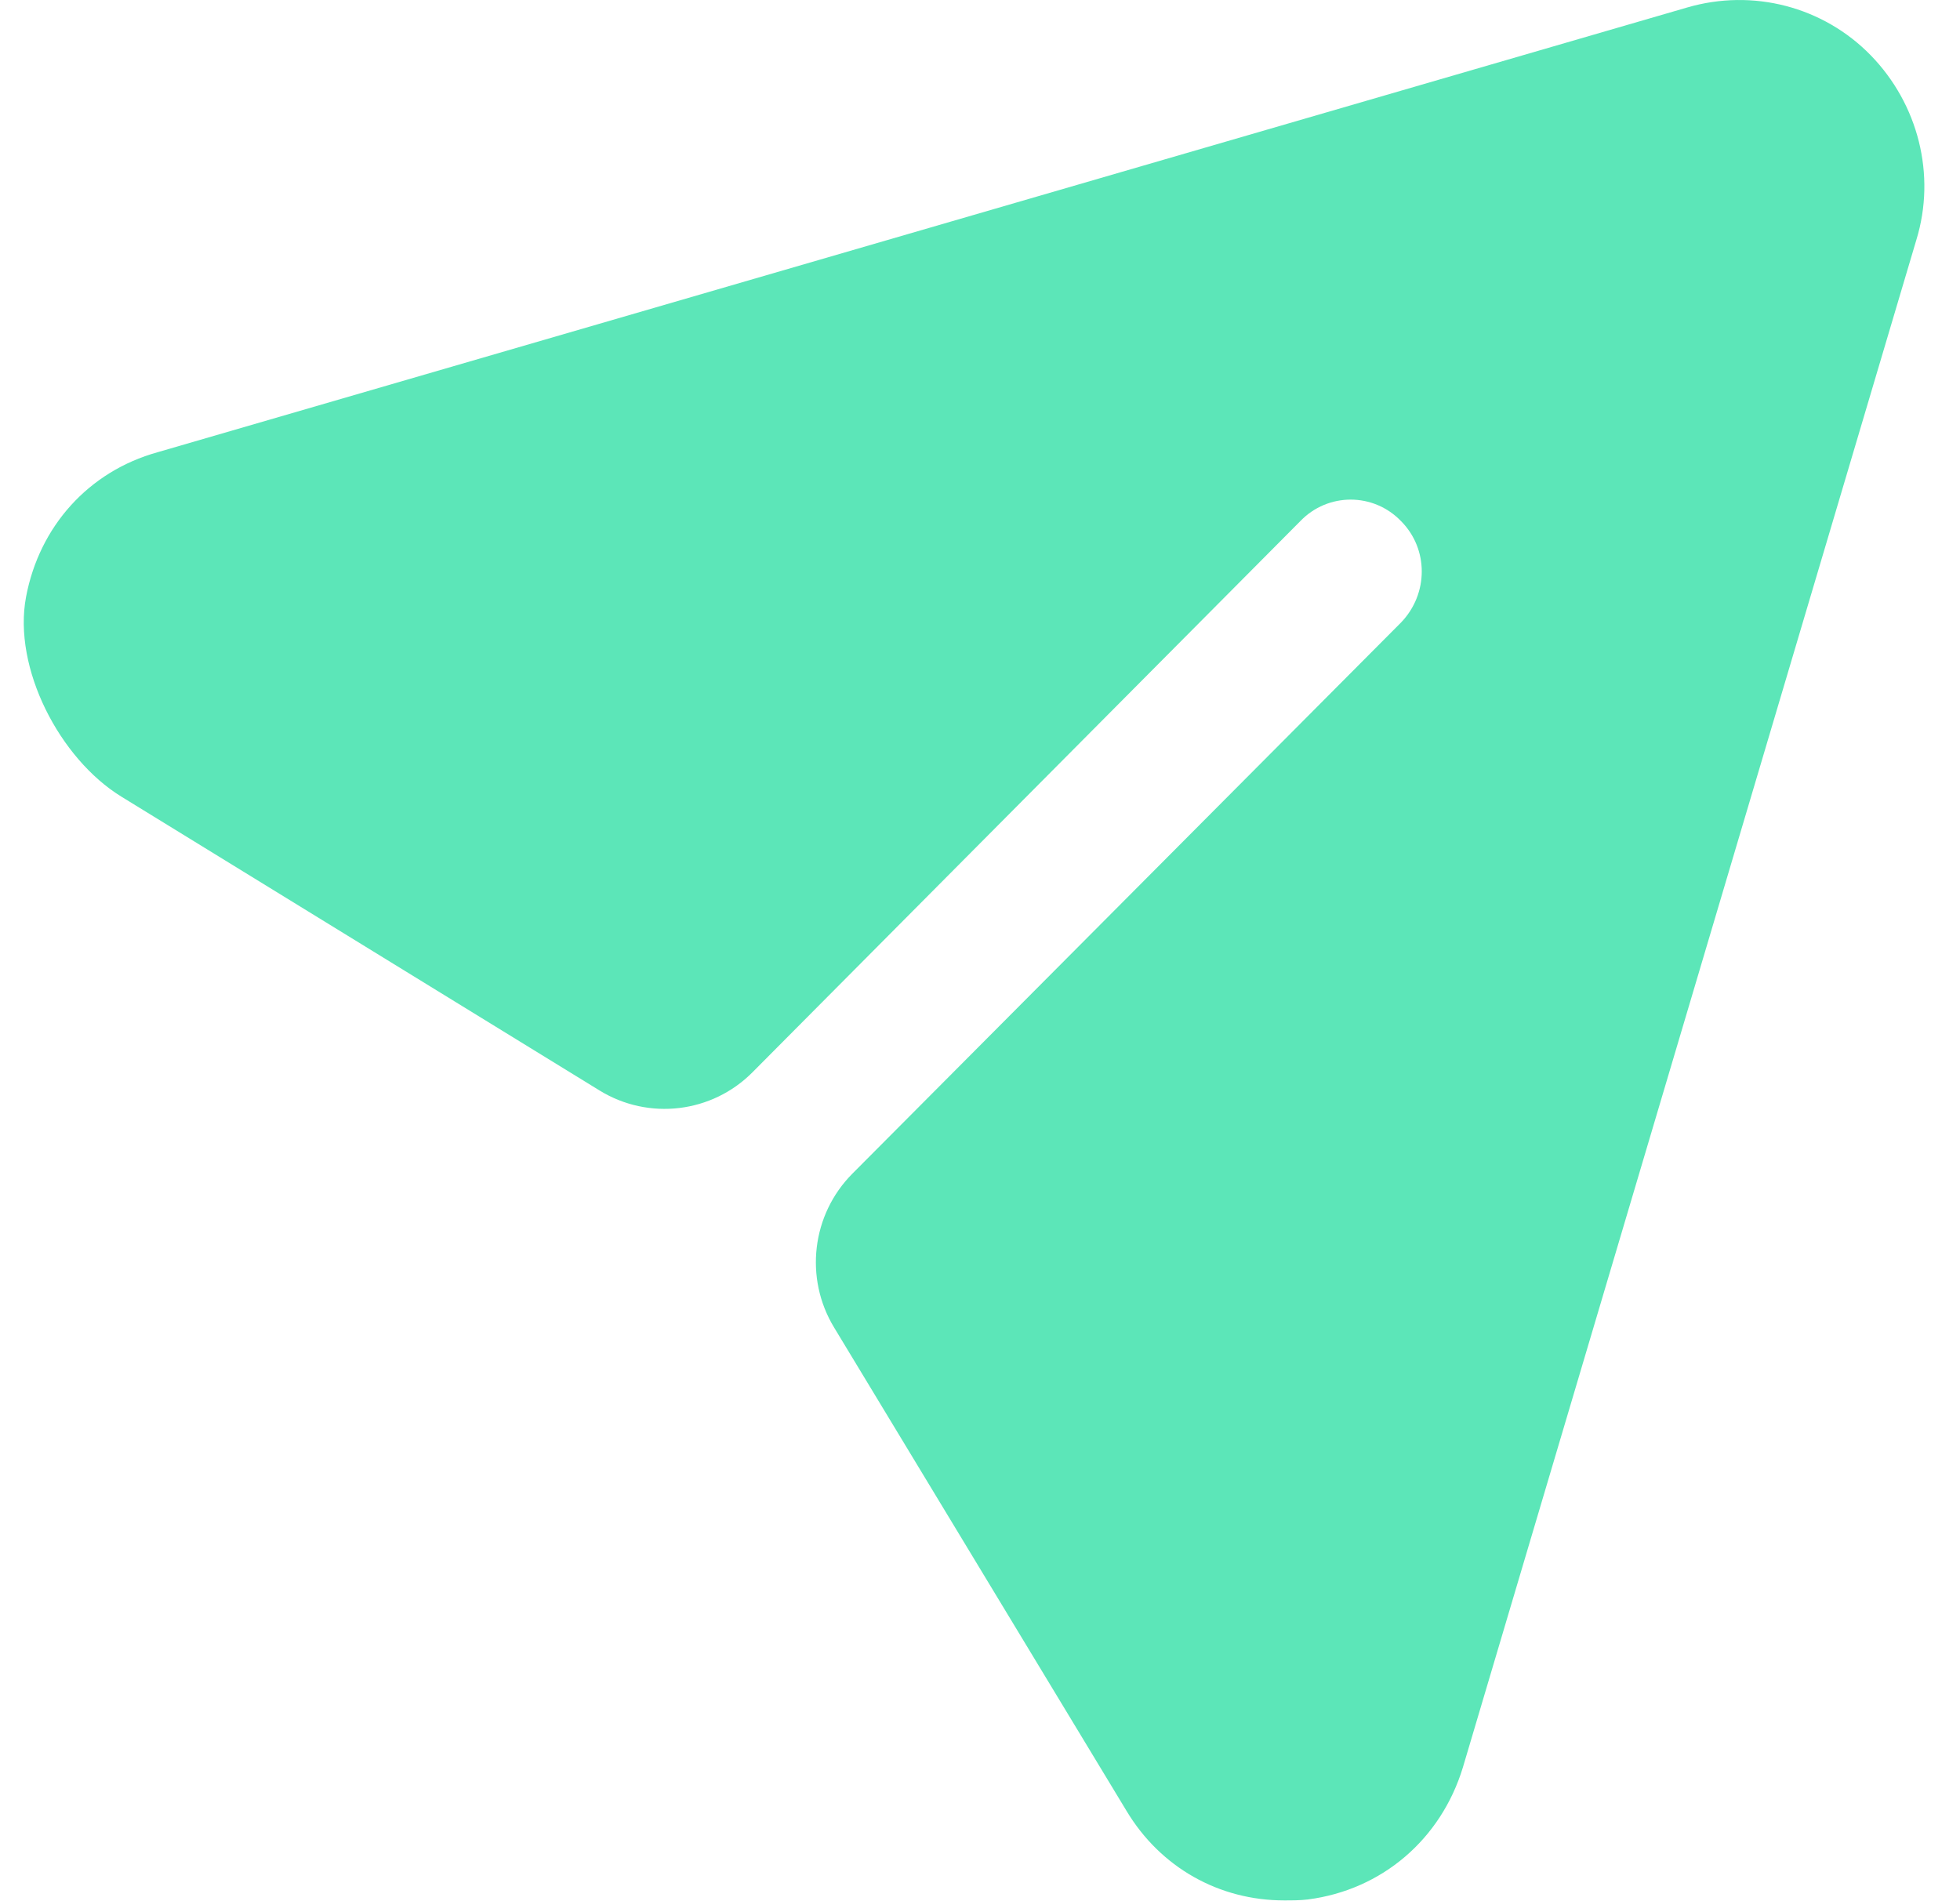
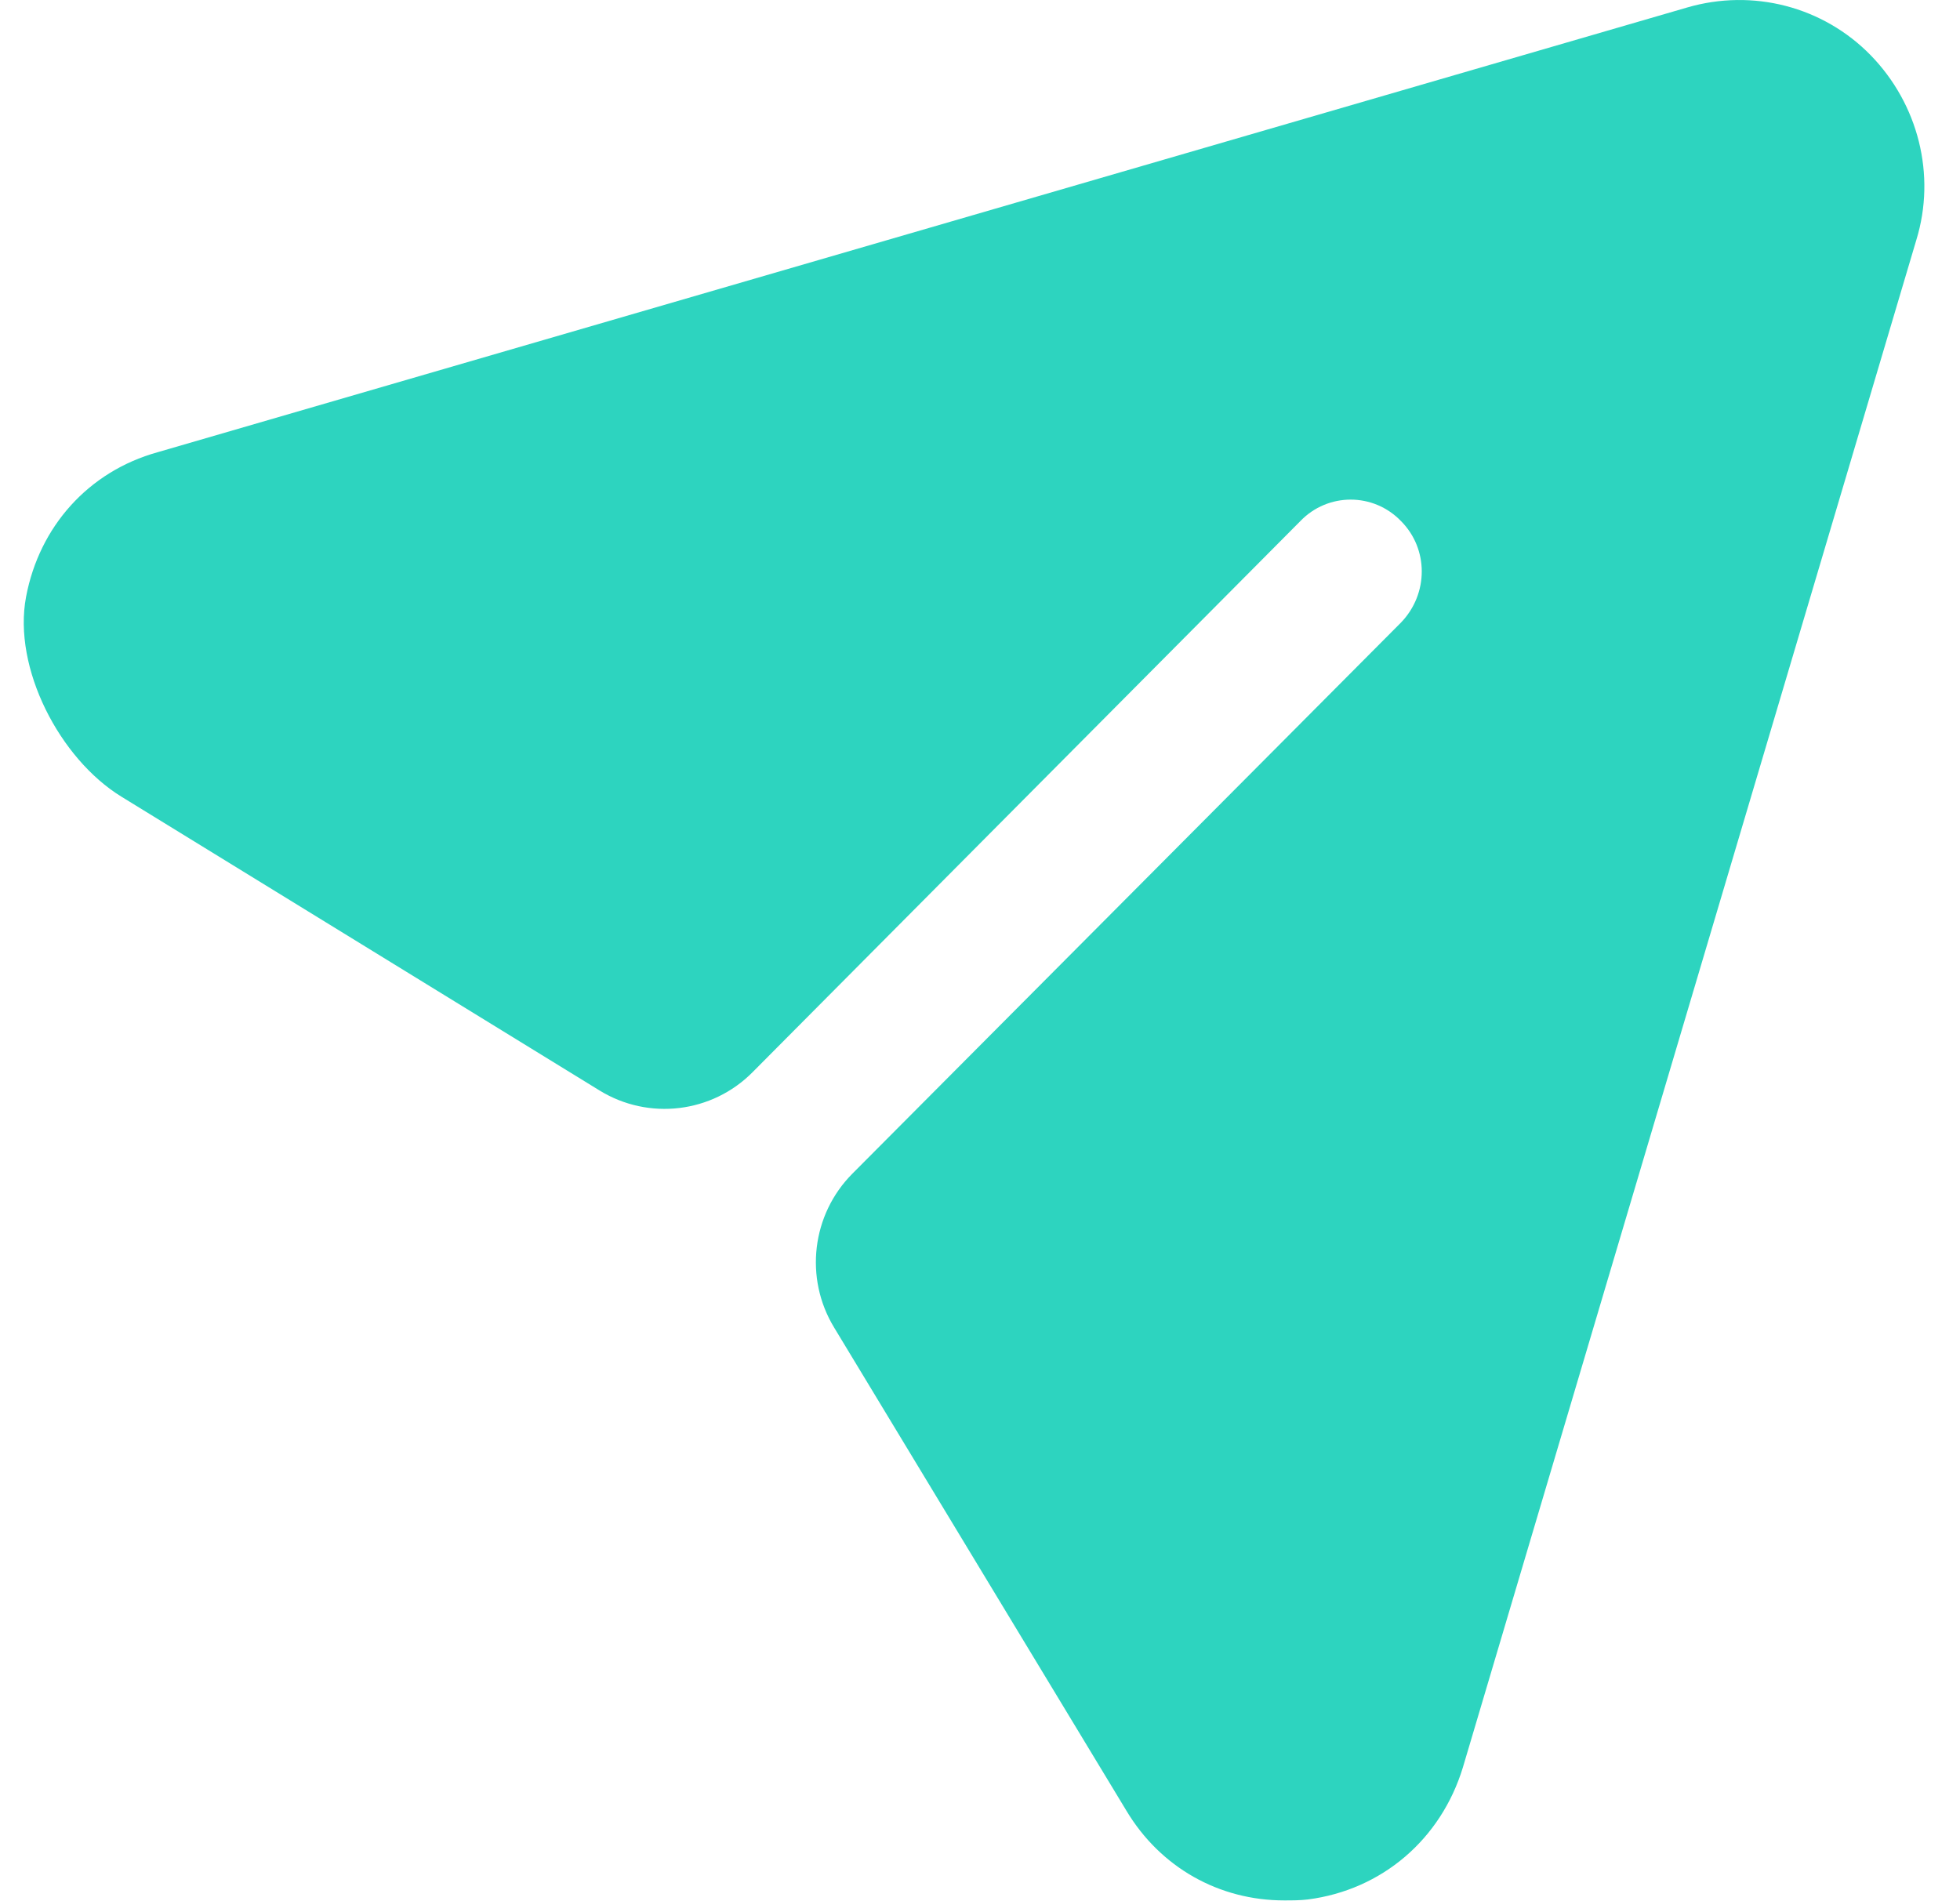
<svg xmlns="http://www.w3.org/2000/svg" width="33" height="32" viewBox="0 0 33 32" fill="none">
-   <path d="M31.497 0.931C30.696 0.11 29.512 -0.196 28.407 0.126L2.653 7.615C1.488 7.939 0.662 8.868 0.439 10.049C0.212 11.25 1.006 12.776 2.043 13.414L10.096 18.363C10.922 18.87 11.988 18.743 12.671 18.054L21.893 8.775C22.357 8.292 23.125 8.292 23.589 8.775C24.054 9.242 24.054 9.999 23.589 10.482L14.352 19.762C13.667 20.45 13.539 21.521 14.043 22.352L18.963 30.486C19.54 31.452 20.532 32 21.621 32C21.749 32 21.893 32 22.021 31.984C23.269 31.823 24.262 30.969 24.63 29.761L32.265 4.04C32.601 2.944 32.297 1.753 31.497 0.931" fill="#5ce6b8" />
+   <path d="M31.497 0.931C30.696 0.11 29.512 -0.196 28.407 0.126L2.653 7.615C1.488 7.939 0.662 8.868 0.439 10.049C0.212 11.25 1.006 12.776 2.043 13.414L10.096 18.363C10.922 18.87 11.988 18.743 12.671 18.054L21.893 8.775C22.357 8.292 23.125 8.292 23.589 8.775C24.054 9.242 24.054 9.999 23.589 10.482L14.352 19.762C13.667 20.45 13.539 21.521 14.043 22.352L18.963 30.486C19.54 31.452 20.532 32 21.621 32C21.749 32 21.893 32 22.021 31.984C23.269 31.823 24.262 30.969 24.63 29.761L32.265 4.04C32.601 2.944 32.297 1.753 31.497 0.931" fill="#2dd4bf" />
</svg>
